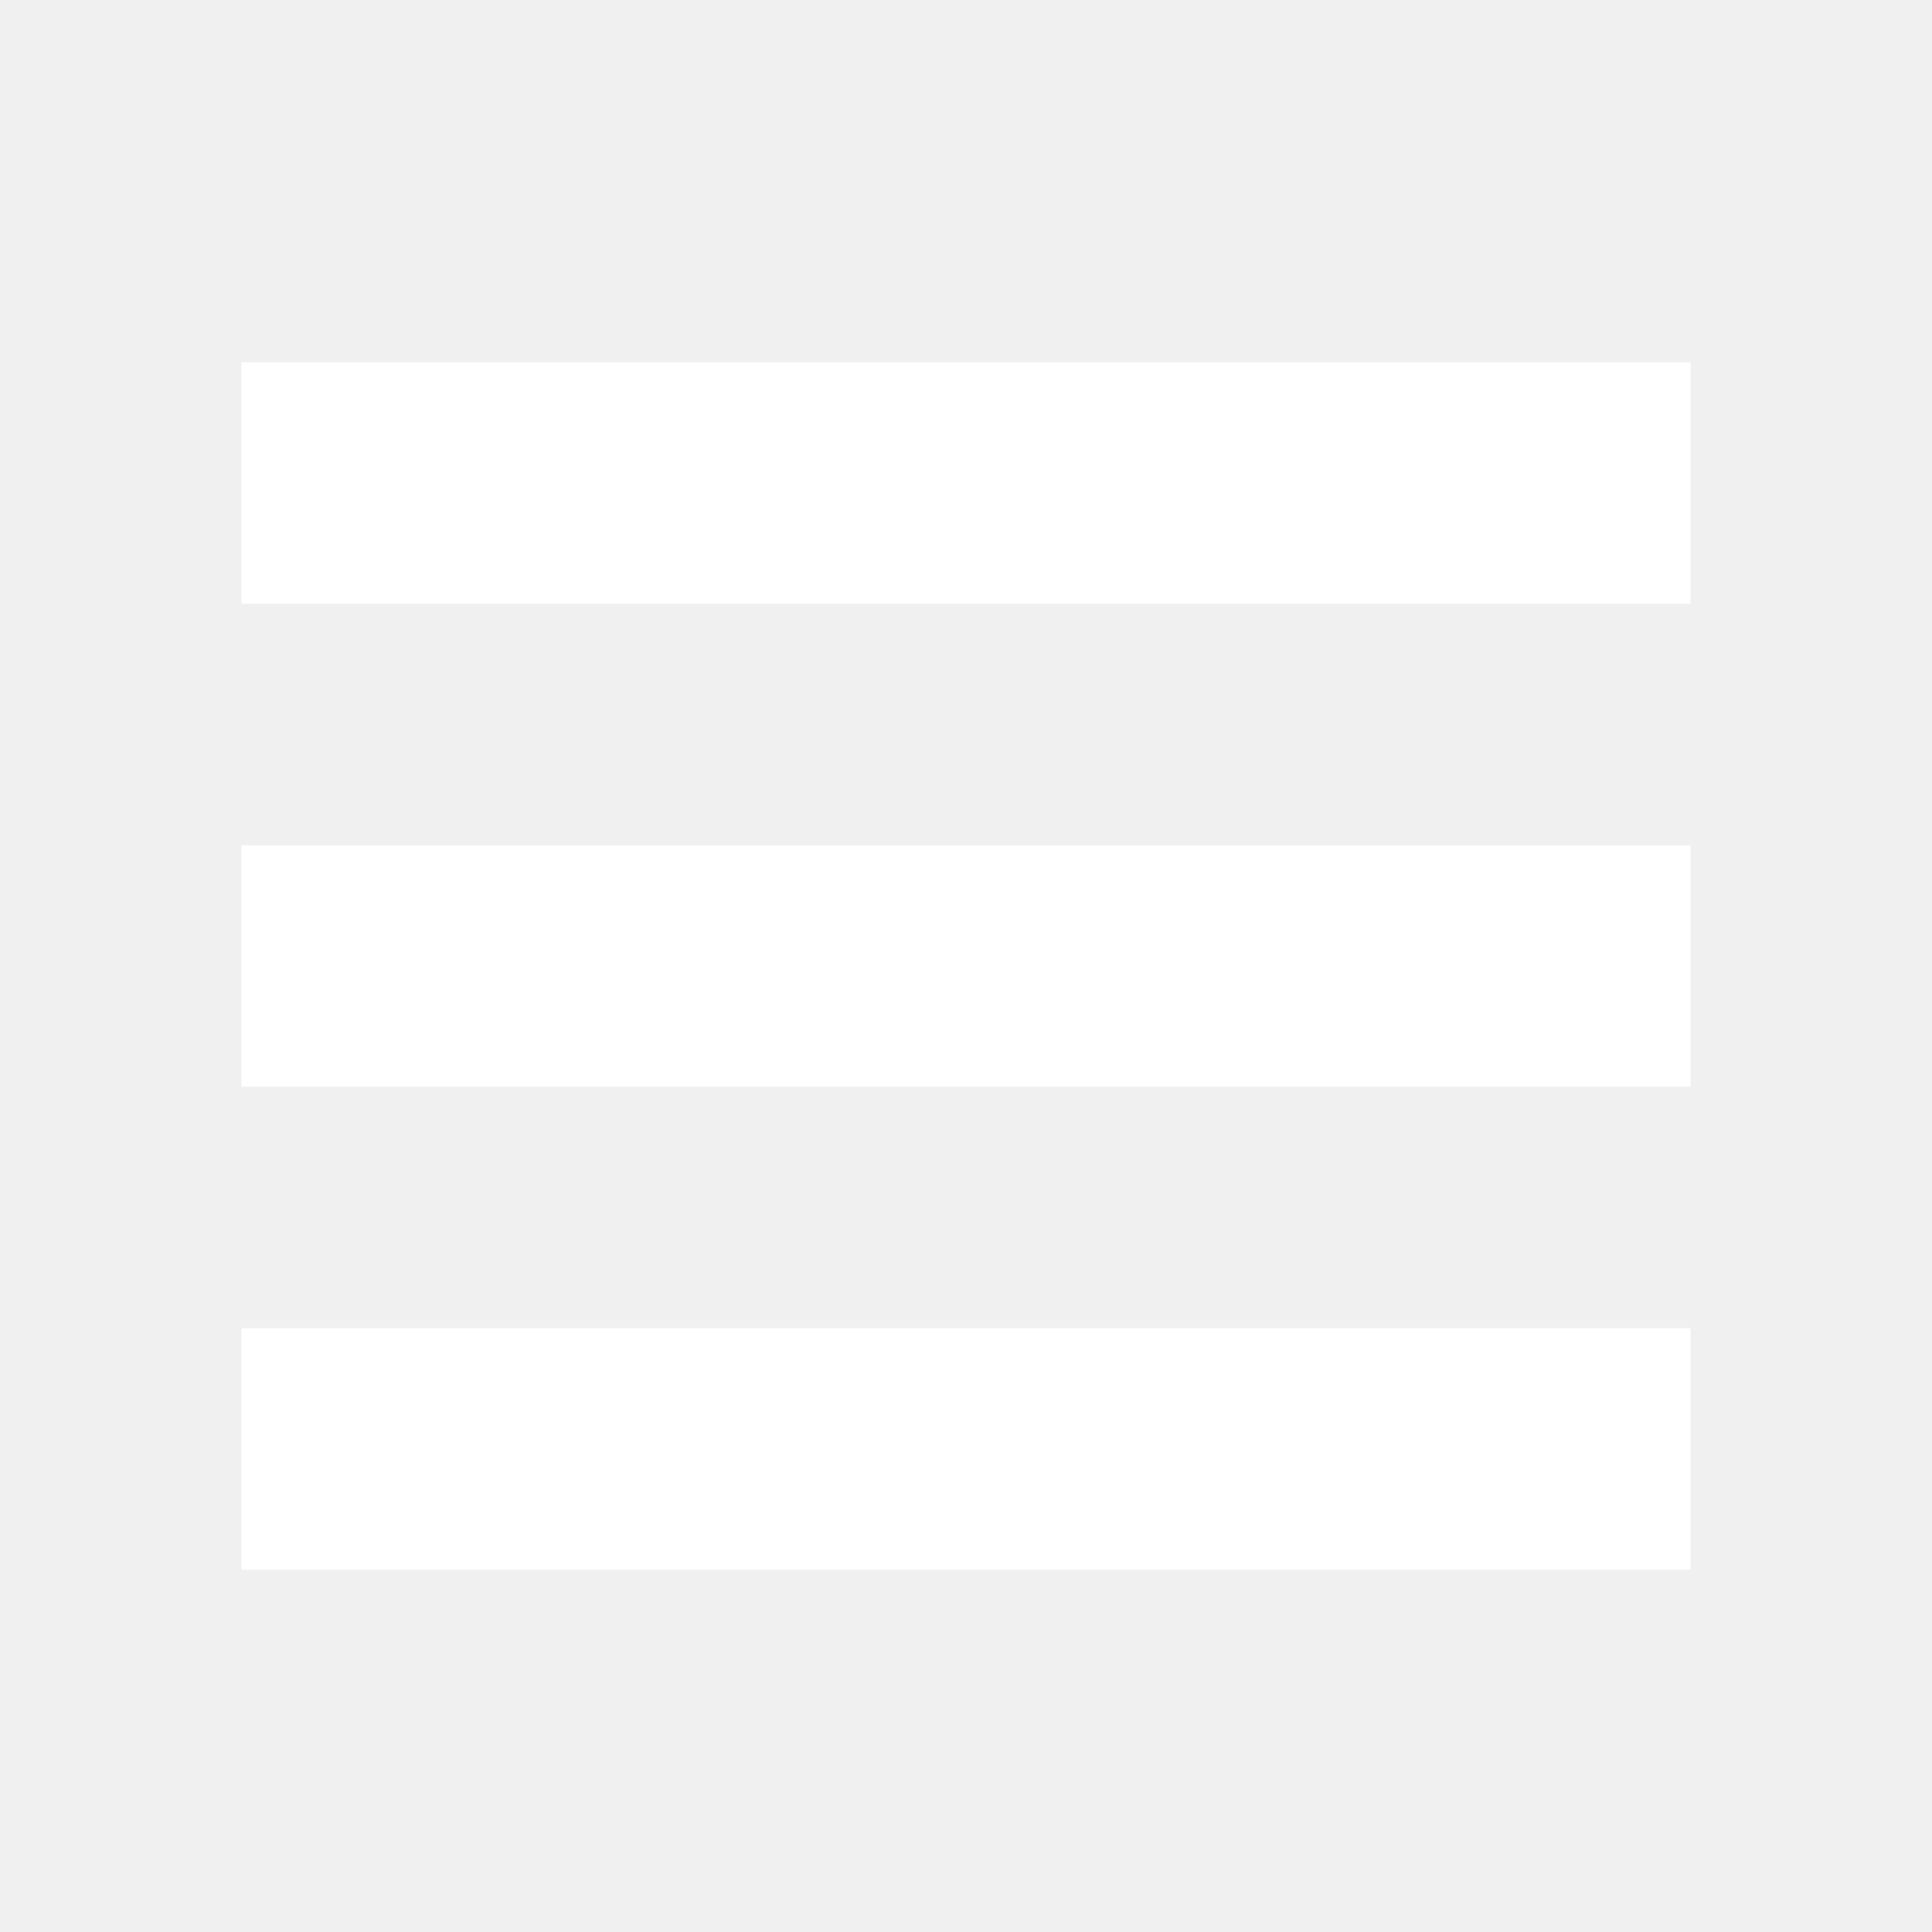
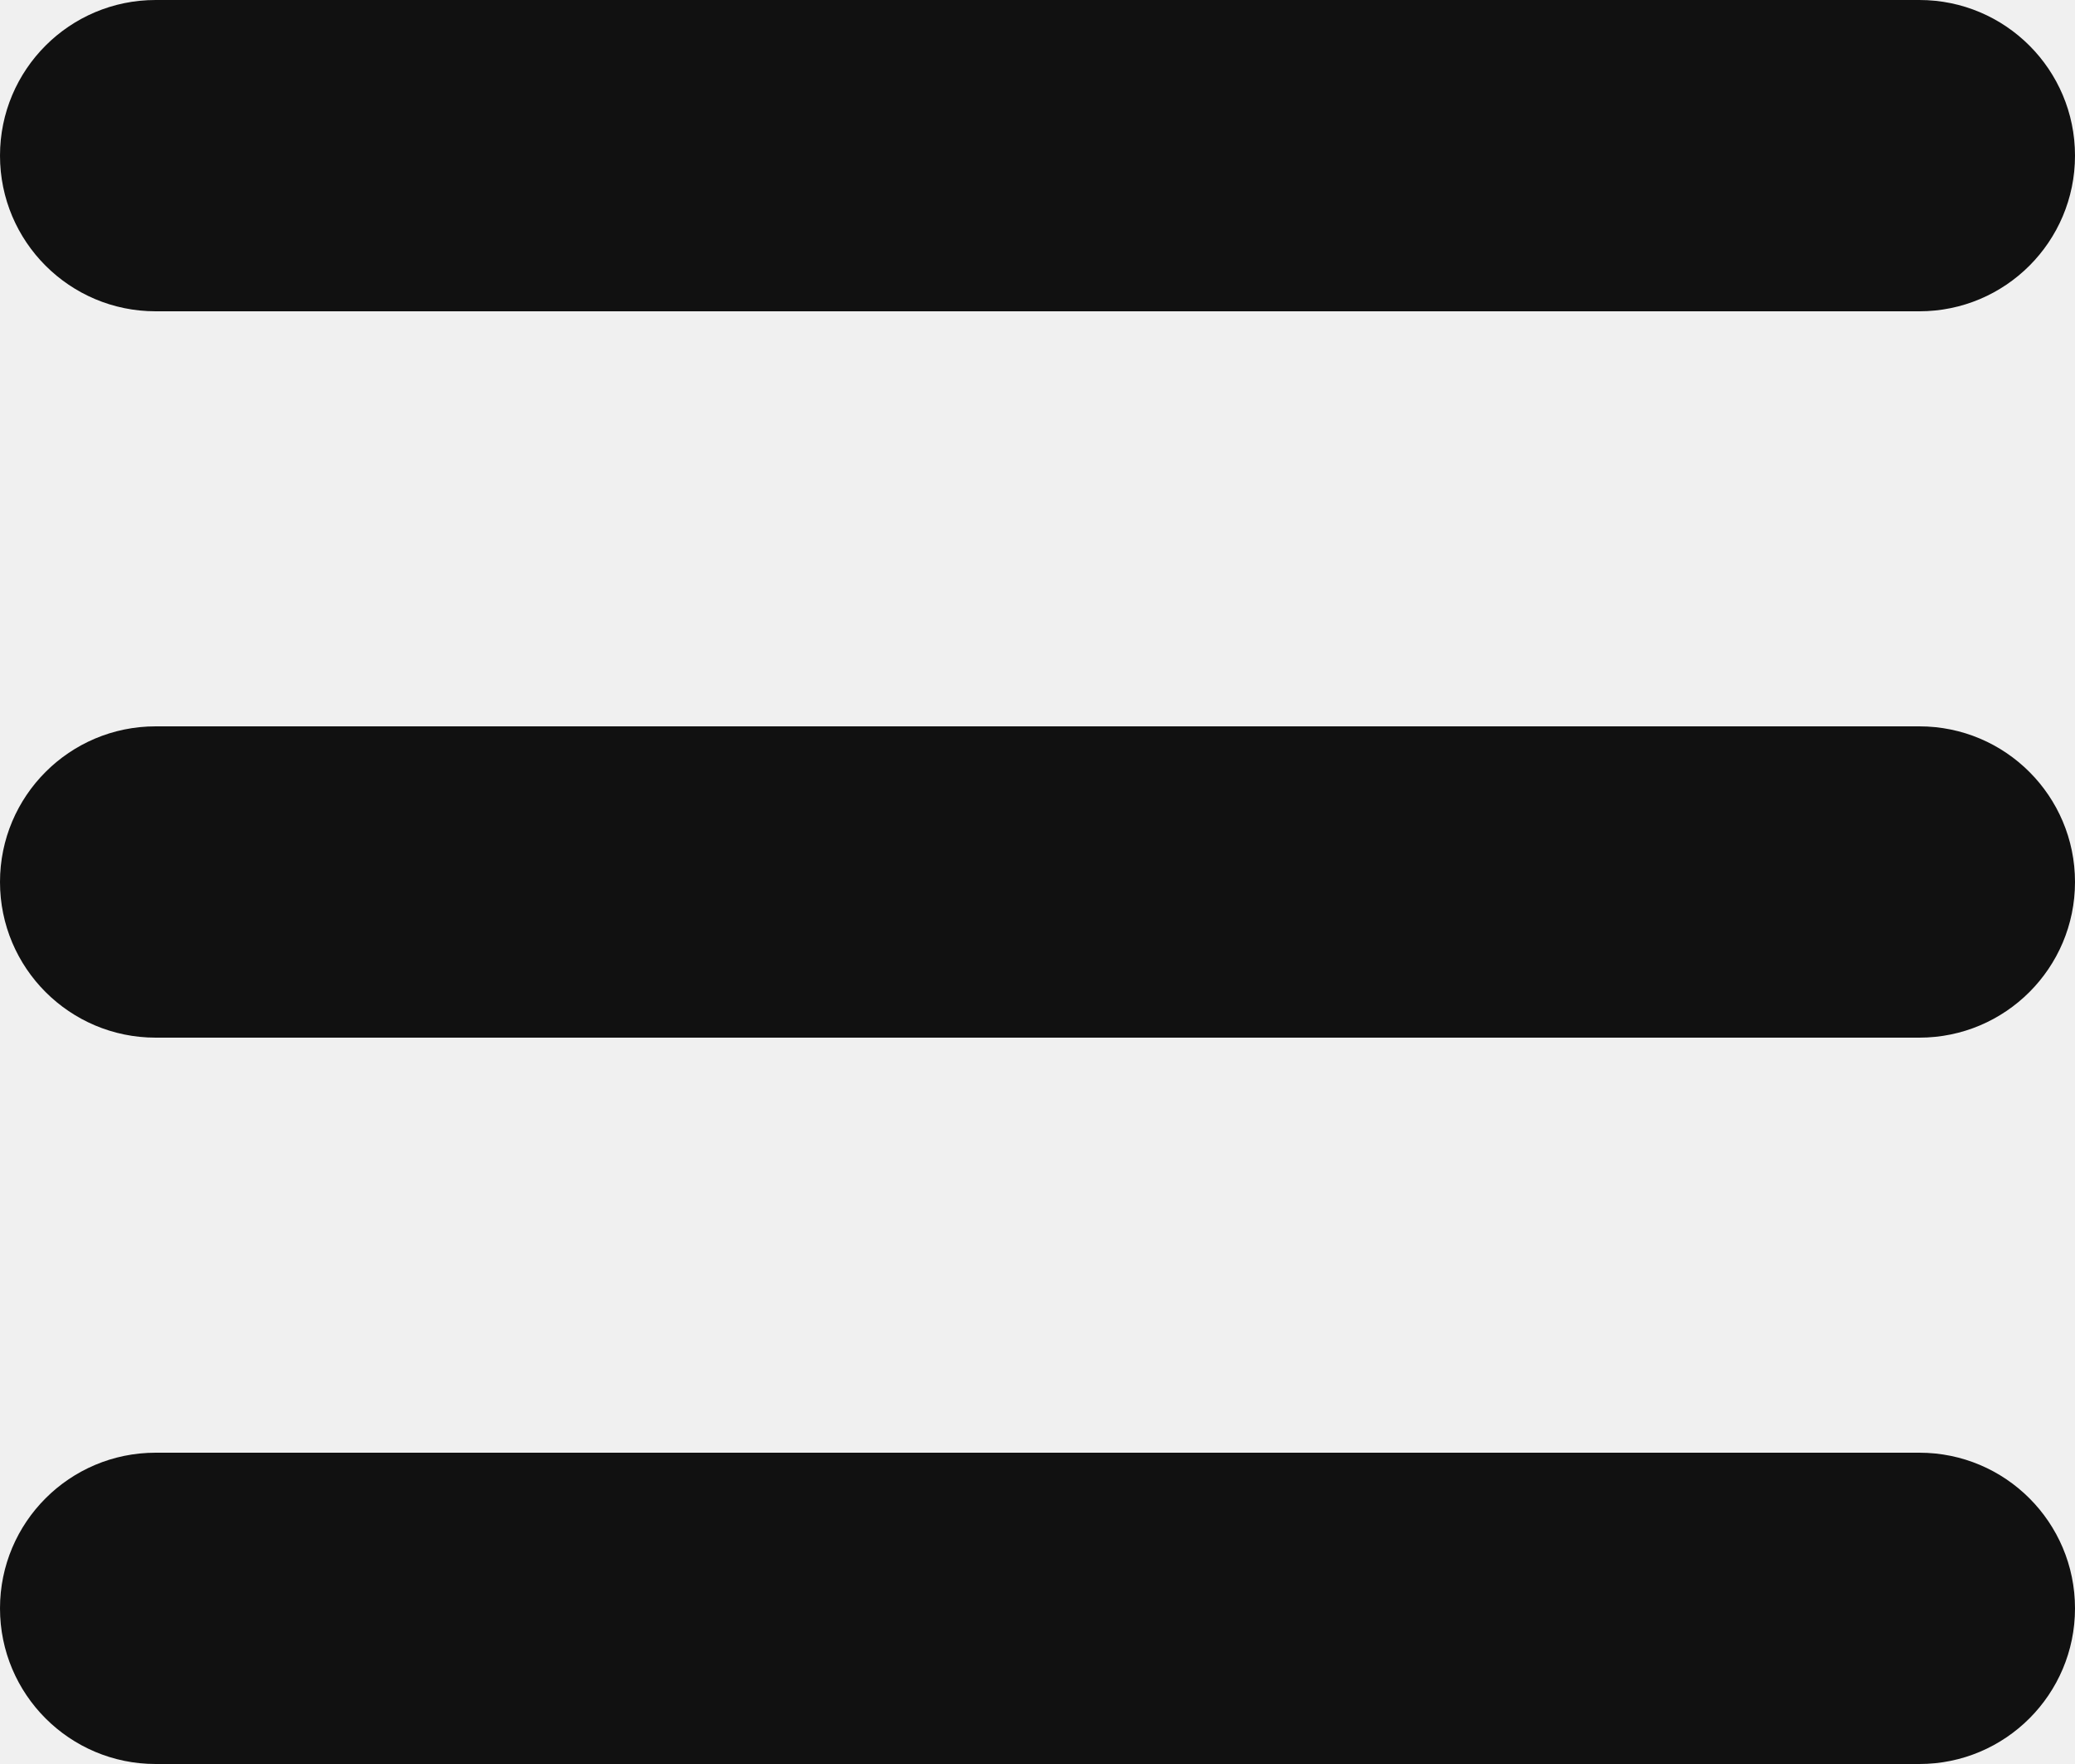
- <svg xmlns="http://www.w3.org/2000/svg" width="20" height="20" viewBox="0 0 20 20" fill="none">
-   <path d="M17.5 3.75H2.5V6.25H17.5V3.75Z" fill="white" />
-   <path d="M17.5 8.75H2.5V11.25H17.5V8.75Z" fill="white" />
-   <path d="M17.5 13.75H2.5V16.25H17.5V13.75Z" fill="white" />
+ <svg xmlns="http://www.w3.org/2000/svg" width="20" height="17" viewBox="0 0 20 17" fill="none">
+   <rect width="20" height="3" rx="1.5" fill="#111111" />
+   <rect y="7" width="20" height="3" rx="1.5" fill="#111111" />
+   <rect y="14" width="20" height="3" rx="1.5" fill="#111111" />
</svg>
